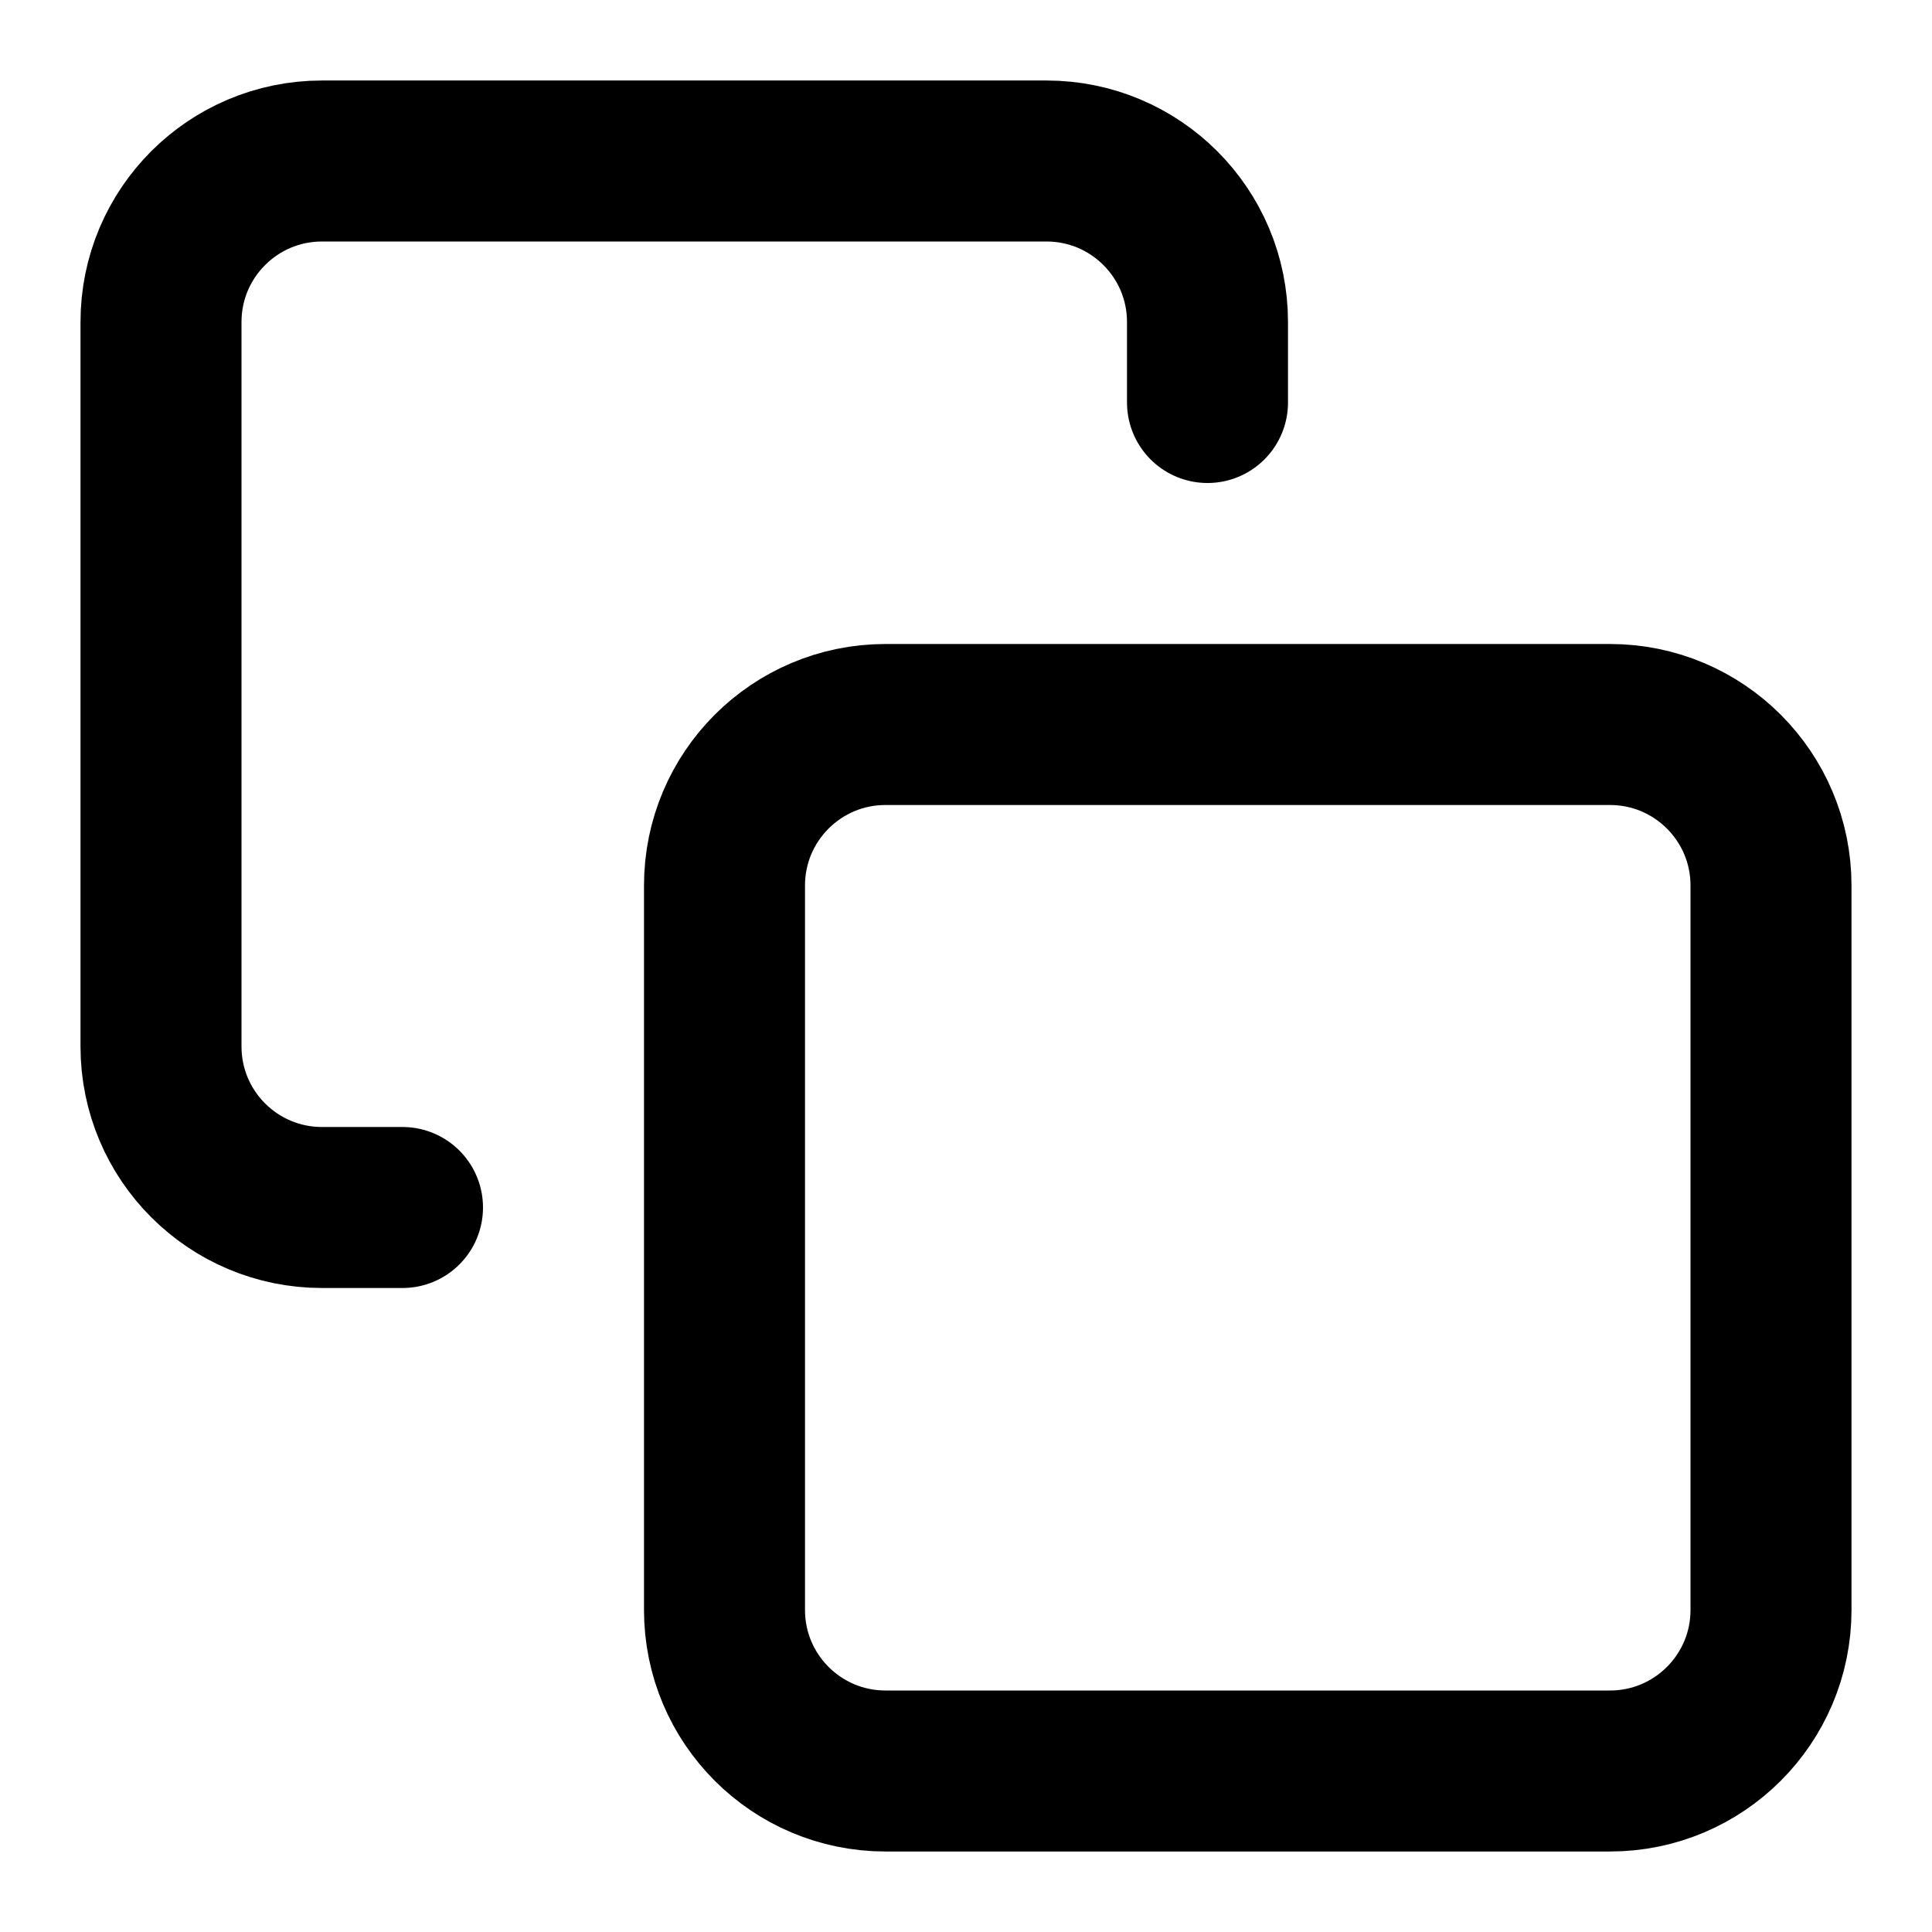
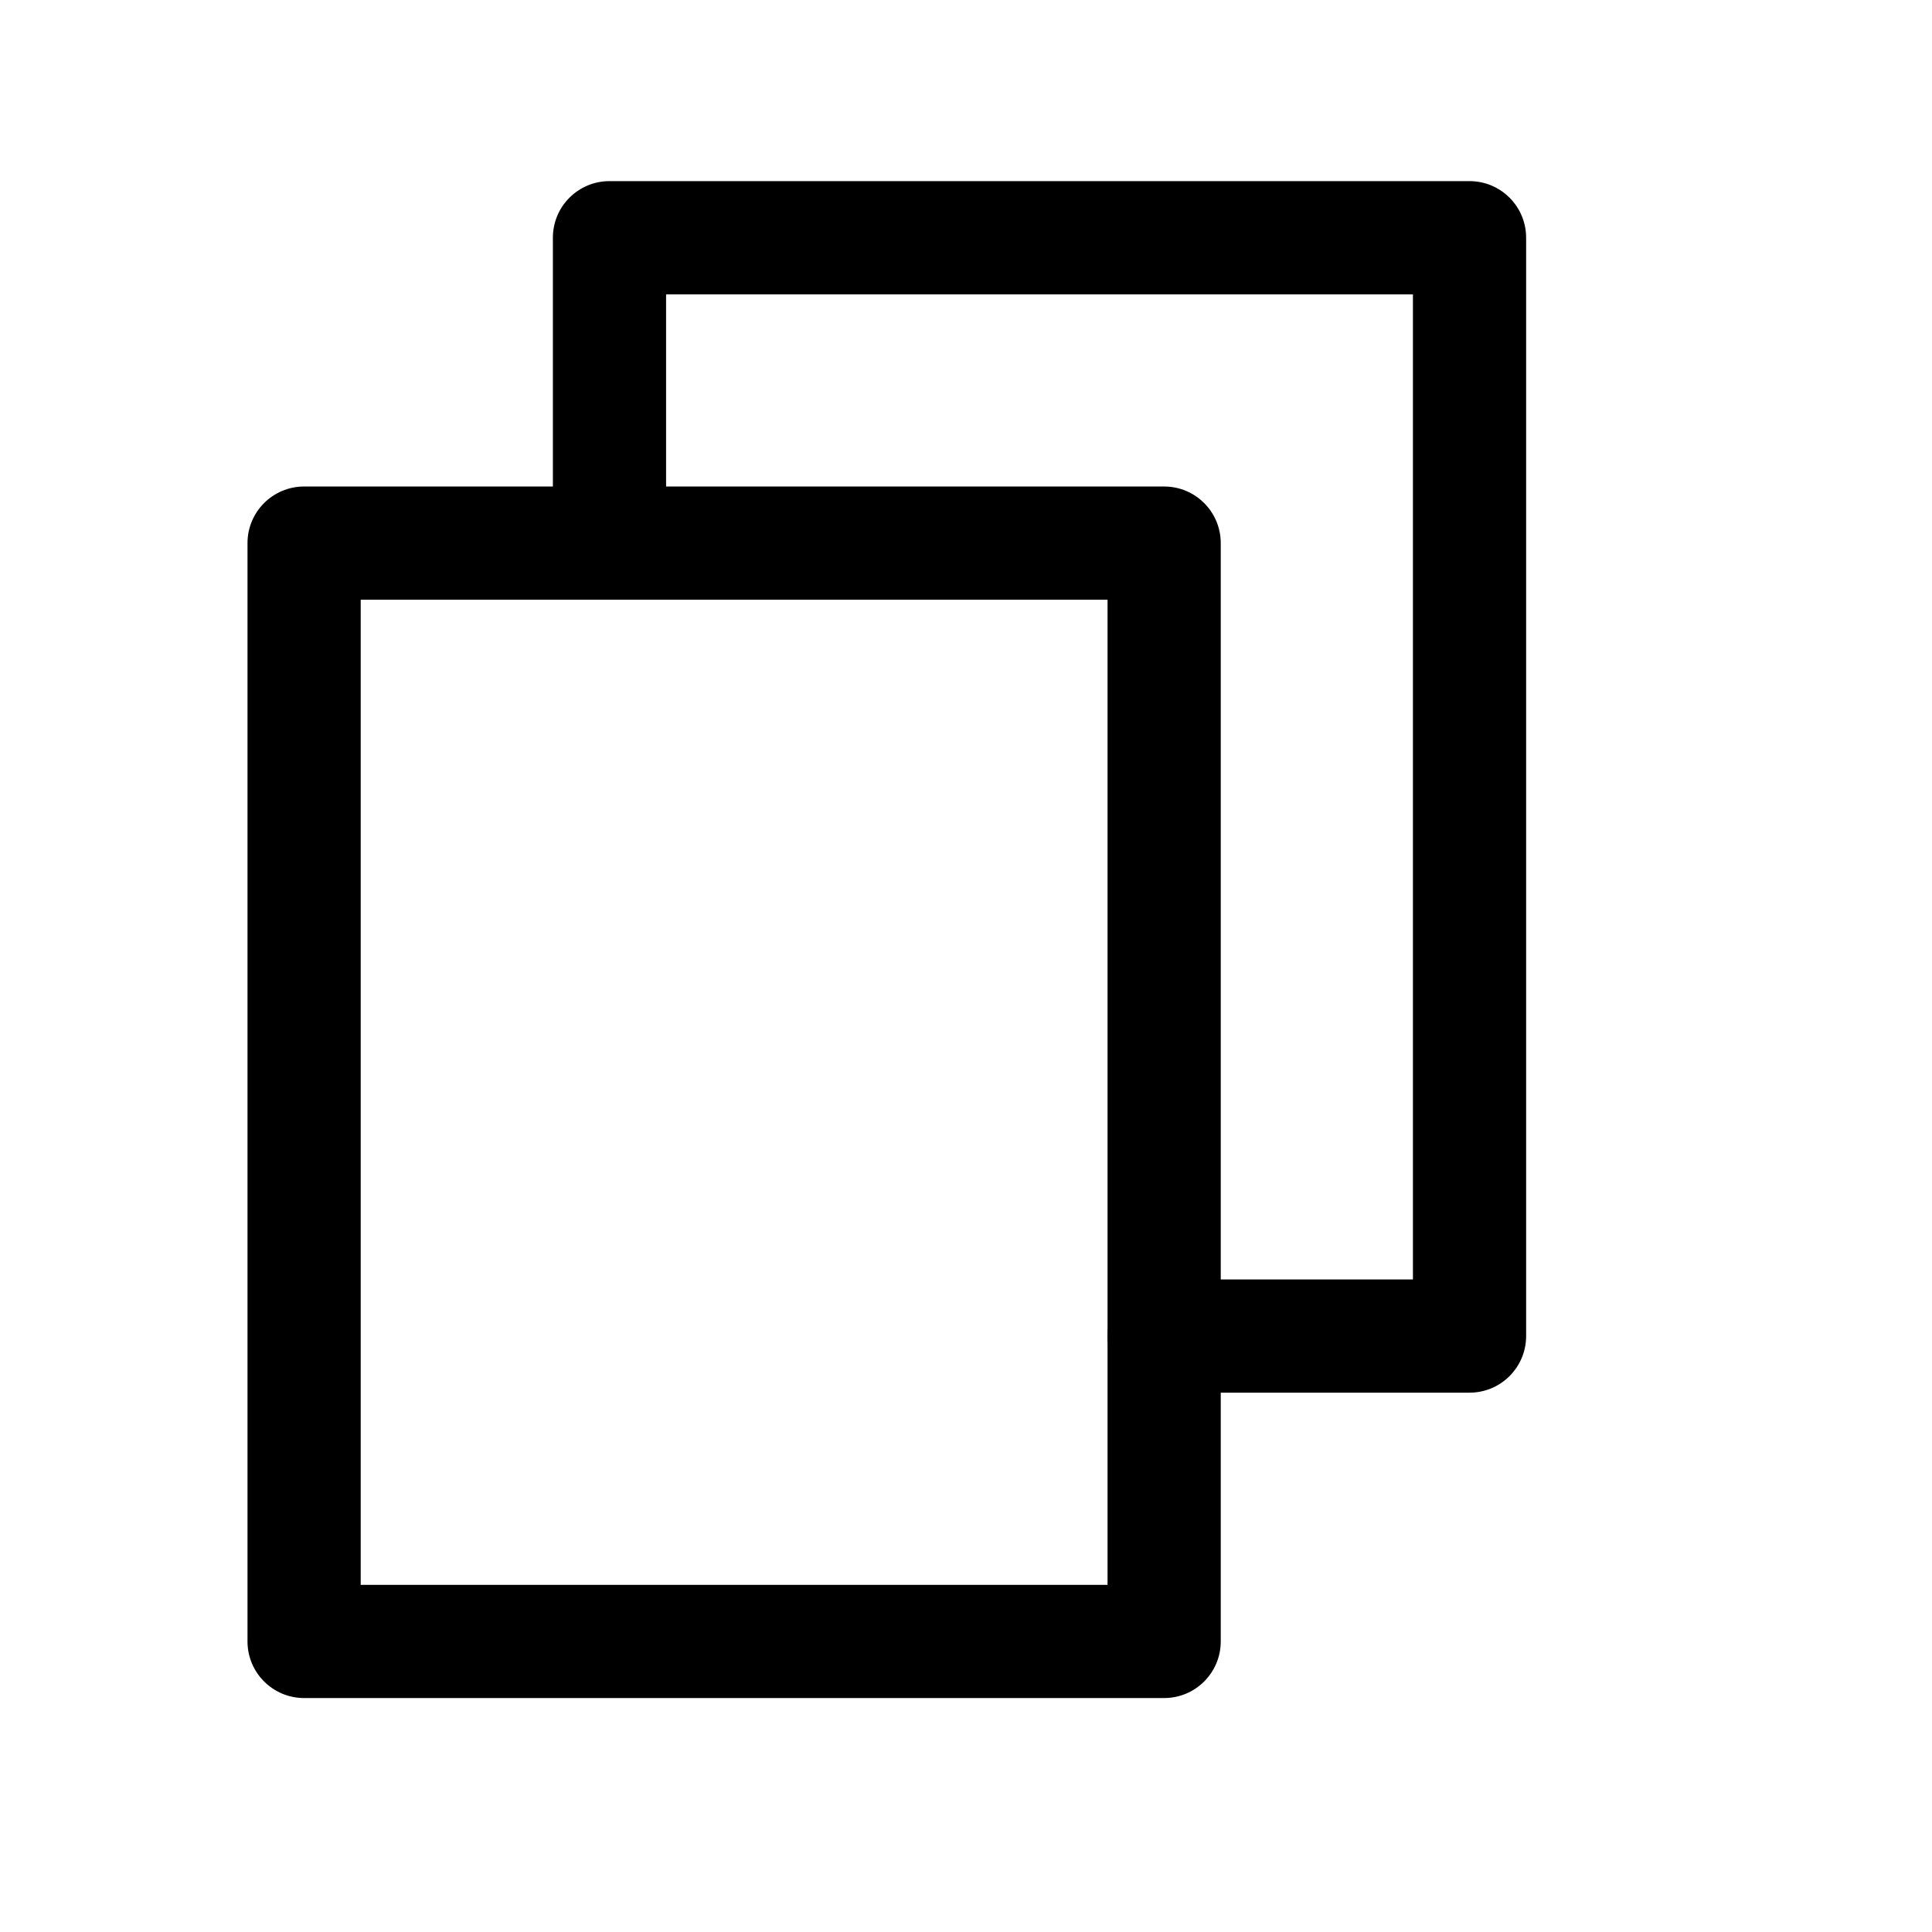
- <svg xmlns="http://www.w3.org/2000/svg" class="feather feather-copy" fill="none" height="24" stroke="currentColor" stroke-linecap="round" stroke-linejoin="round" stroke-width="2" viewBox="0 0 24 24" width="24">
-   <rect height="13" rx="2" ry="2" width="13" x="9" y="9" />
-   <path d="M5 15H4a2 2 0 0 1-2-2V4a2 2 0 0 1 2-2h9a2 2 0 0 1 2 2v1" />
+ <svg xmlns="http://www.w3.org/2000/svg" viewBox="0 0 512 512">
+   <g data-name="1" id="_1">
+     <path d="M308.51,450H80.59a15,15,0,0,1-15-15V143.93a15,15,0,0,1,15-15H308.51a15,15,0,0,1,15,15V435A15,15,0,0,1,308.51,450ZM95.59,420H293.51V158.93H95.59Z" />
+     <path d="M389.44,369.07H308.51a15,15,0,0,1,0-30h65.93V78H176.52v65.92a15,15,0,0,1-30,0V63a15,15,0,0,1,15-15H389.44a15,15,0,0,1,15,15V354.07A15,15,0,0,1,389.44,369.07Z" />
+   </g>
</svg>
